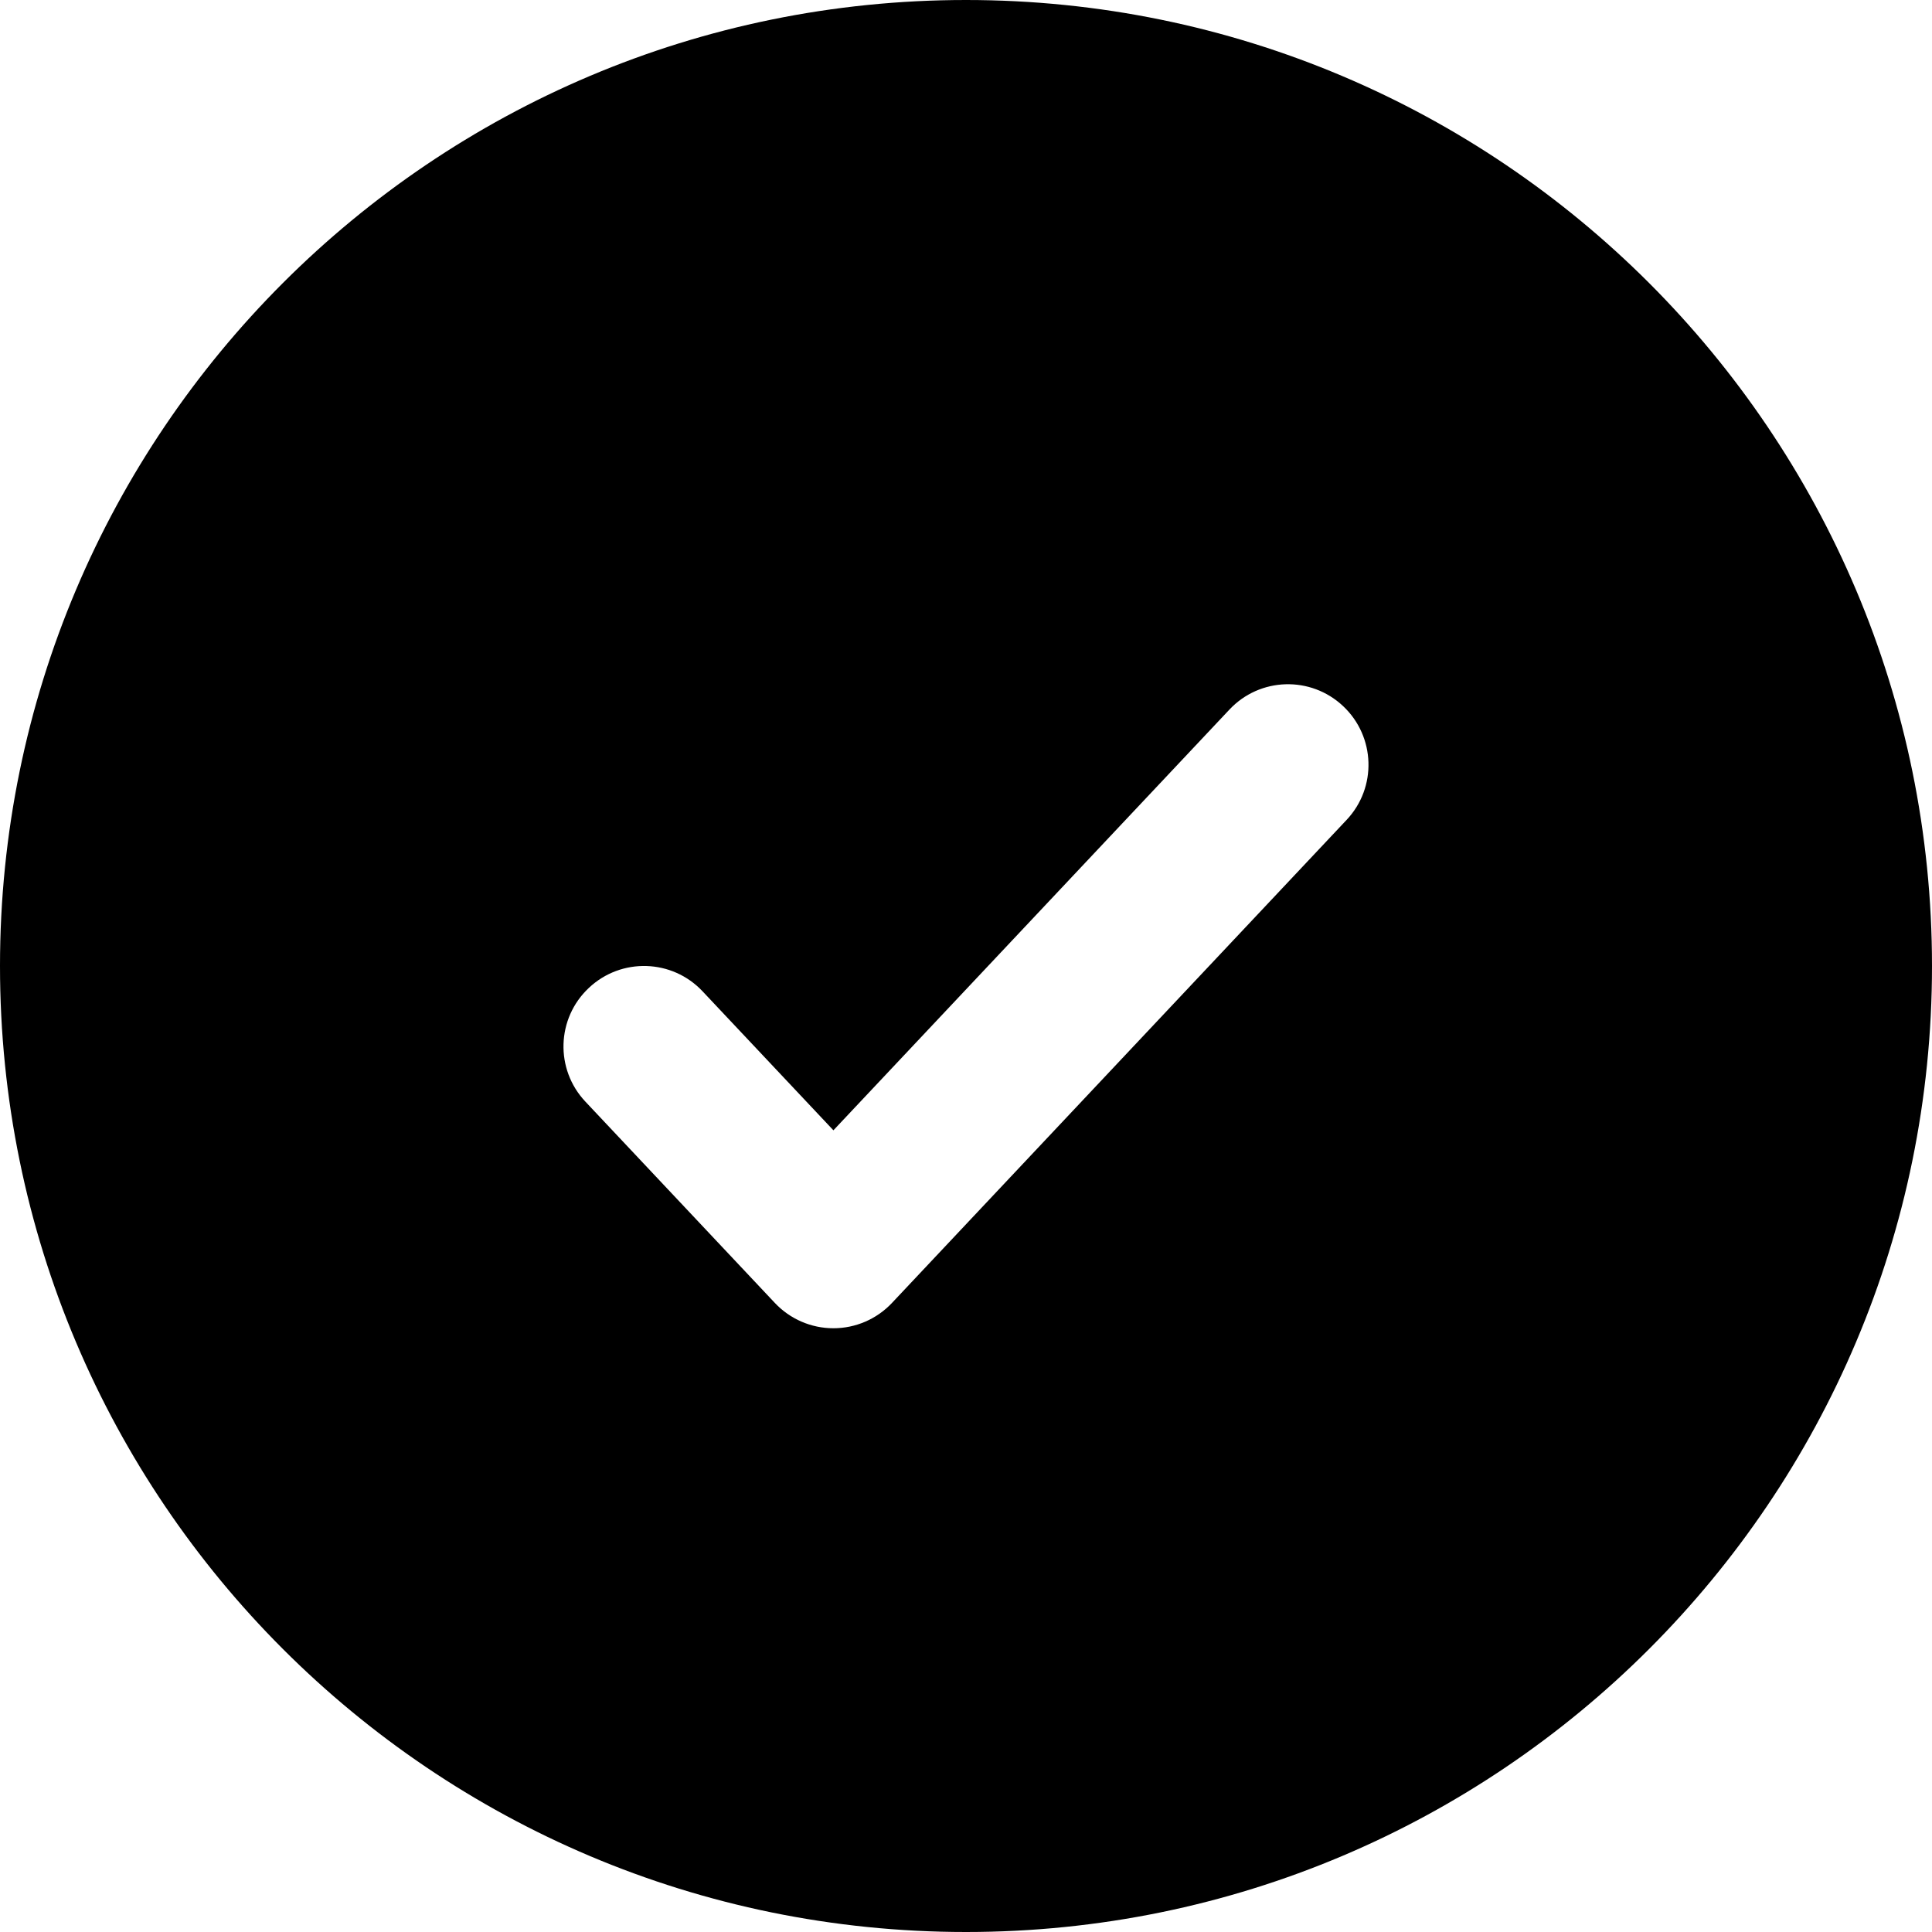
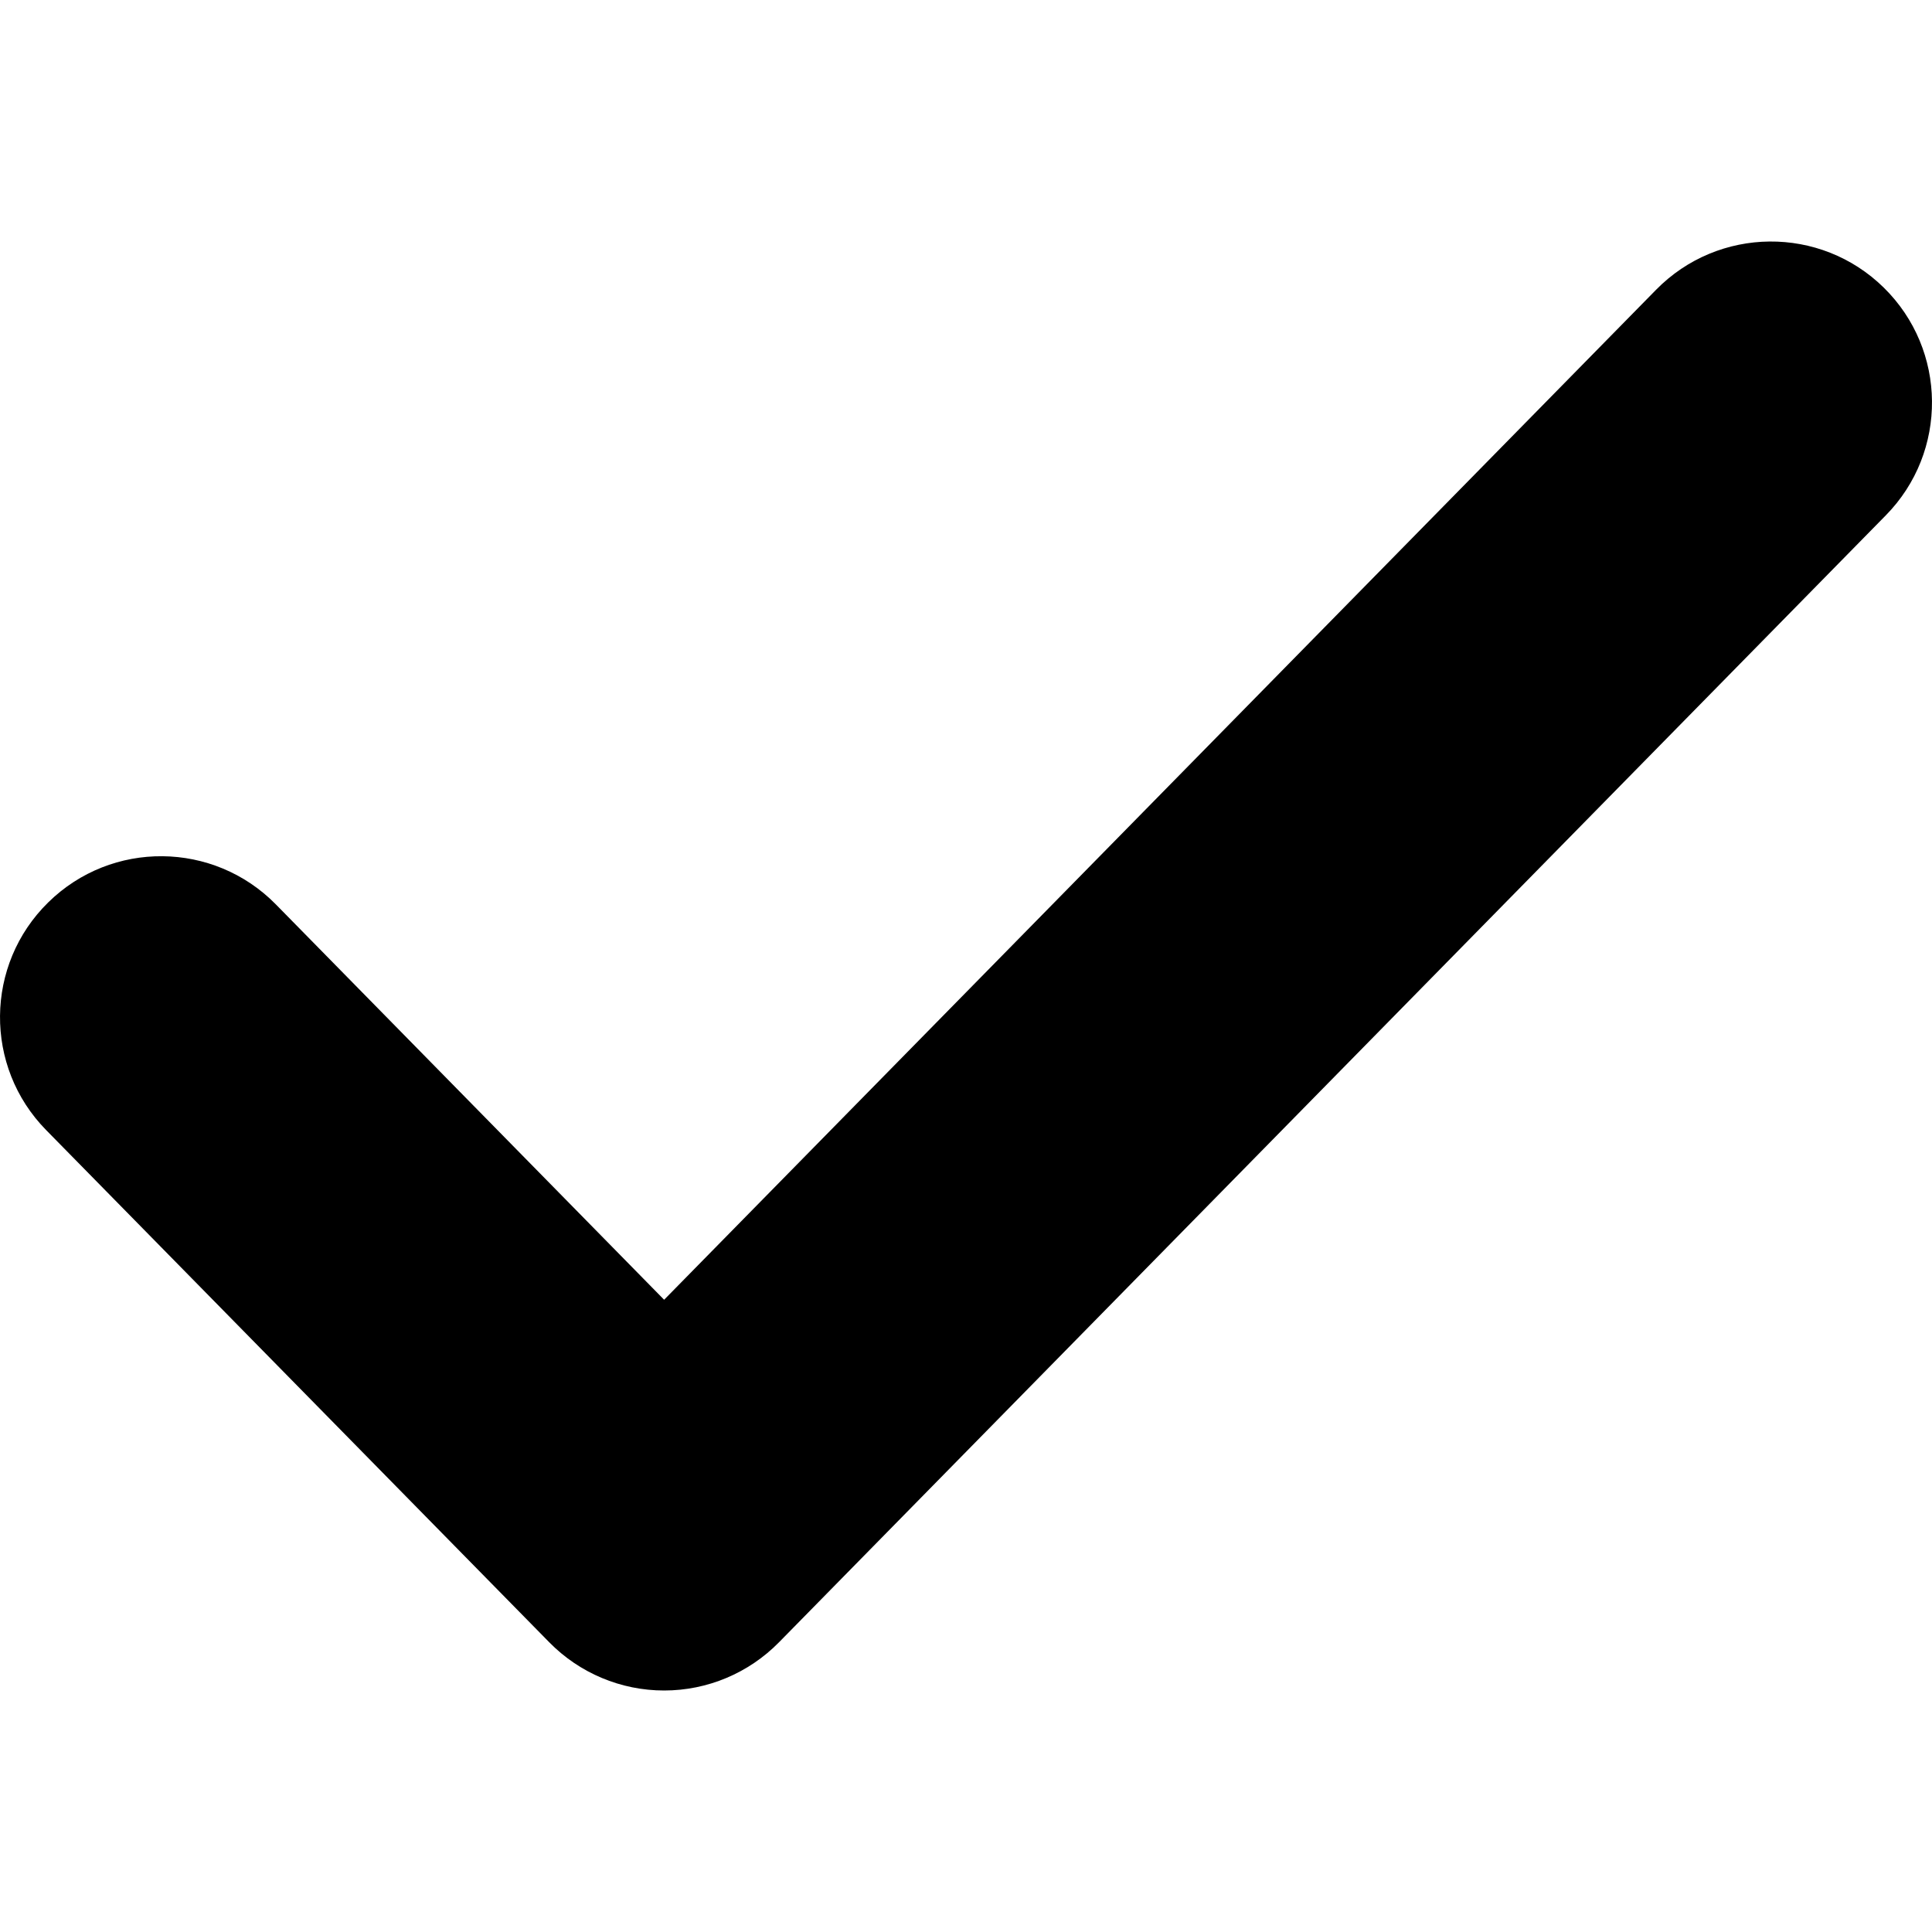
<svg xmlns="http://www.w3.org/2000/svg" width="24" height="24" viewBox="0 0 24 24" fill="none">
-   <path fill-rule="evenodd" clip-rule="evenodd" d="M24 12C24 5.373 18.627 0 12 0C5.373 0 0 5.373 0 12C0 18.627 5.373 24 12 24C18.627 24 24 18.627 24 12ZM16.728 10.185C17.107 9.783 17.087 9.15 16.685 8.772C16.283 8.393 15.65 8.412 15.272 8.815L10.353 14.041L8.728 12.315C8.35 11.912 7.717 11.893 7.315 12.272C6.912 12.65 6.893 13.283 7.272 13.685L9.625 16.185C9.814 16.386 10.077 16.5 10.353 16.5C10.629 16.5 10.892 16.386 11.081 16.185L16.728 10.185Z" fill="currentColor" />
+   <path fill-rule="evenodd" clip-rule="evenodd" d="M23.401 3.573C24.189 4.347 24.201 5.613 23.427 6.401L9.677 20.401C9.301 20.784 8.787 21 8.25 21C7.713 21 7.199 20.784 6.823 20.401L0.573 14.038C-0.201 13.25 -0.189 11.983 0.599 11.21C1.387 10.435 2.653 10.447 3.427 11.235L8.25 16.146L20.573 3.599C21.347 2.811 22.613 2.799 23.401 3.573Z" fill="currentColor" />
</svg>
